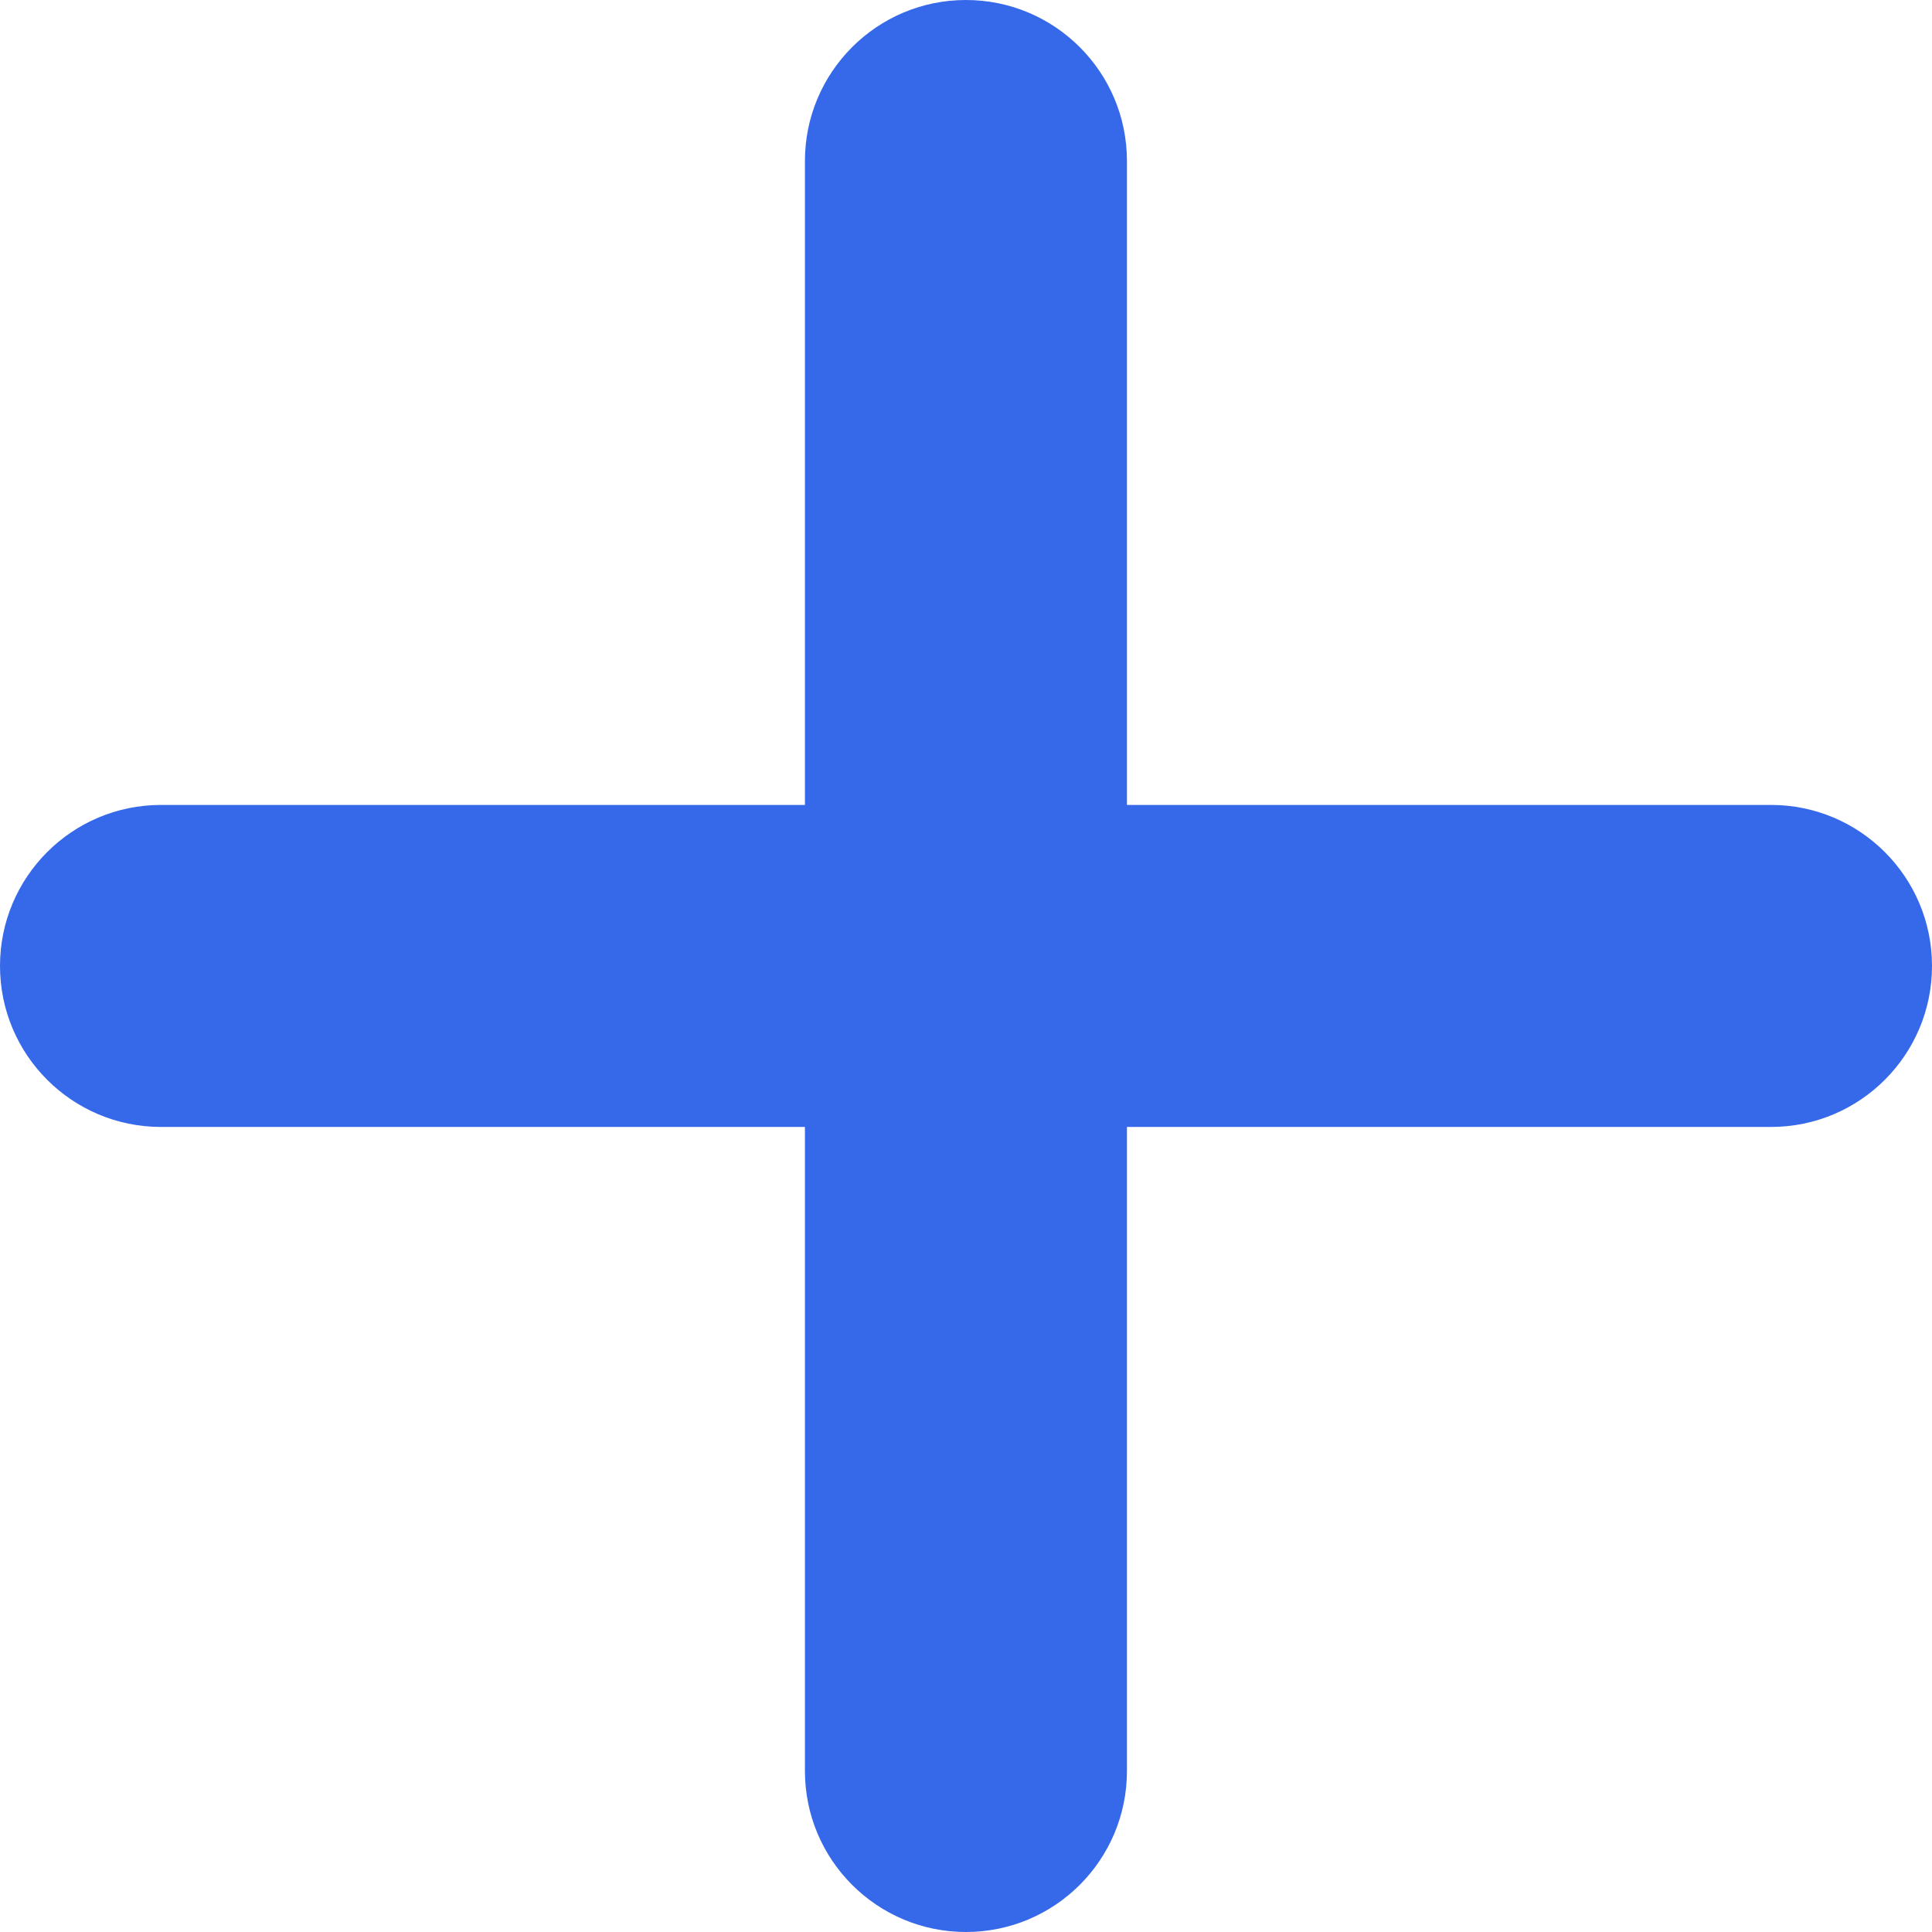
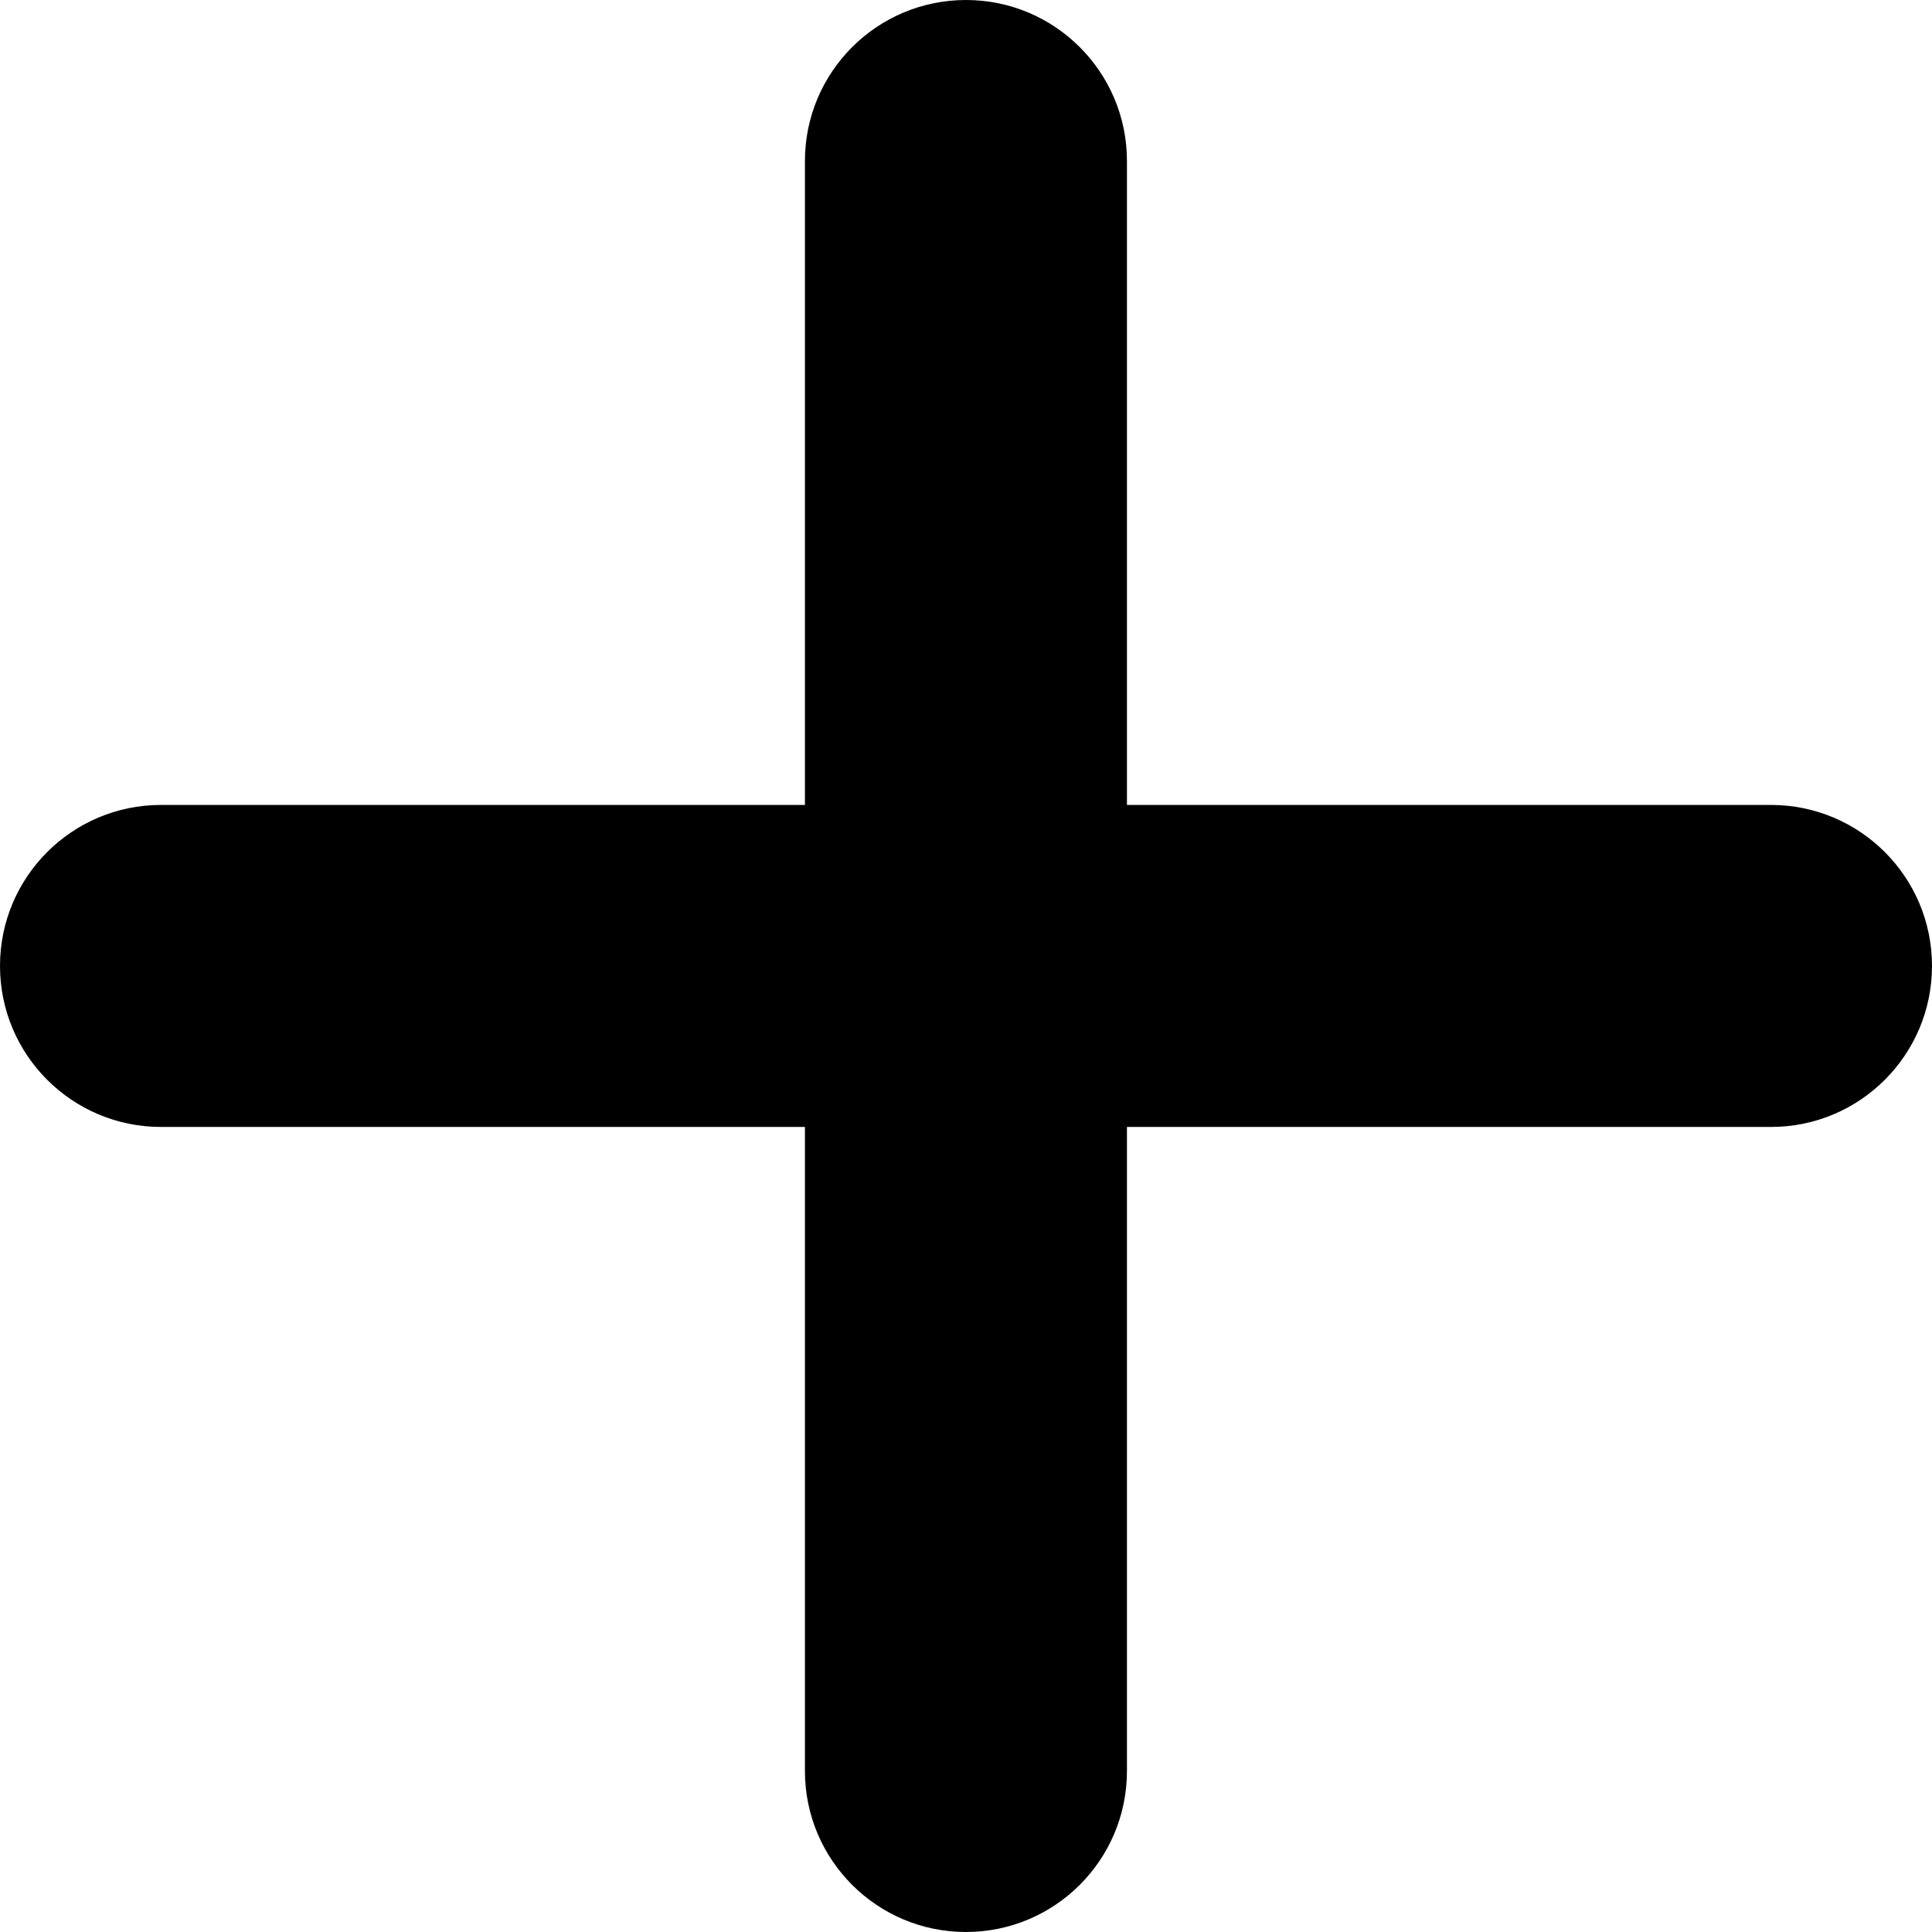
<svg xmlns="http://www.w3.org/2000/svg" width="16.667" height="16.667" viewBox="0 0 16.667 16.667">
-   <rect id="Rectangle_2" data-name="Rectangle 2" width="2.778" height="16.667" rx="1.389" transform="translate(6.944)" fill="#3669e9" />
-   <rect id="Rectangle_3" data-name="Rectangle 3" width="2.778" height="16.667" rx="1.389" transform="translate(0 9.722) rotate(-90)" fill="#3669e9" />
+   <rect id="Rectangle_2" data-name="Rectangle 2" width="2.778" height="16.667" rx="1.389" transform="translate(6.944)" fill="#000" />
+   <rect id="Rectangle_3" data-name="Rectangle 3" width="2.778" height="16.667" rx="1.389" transform="translate(0 9.722) rotate(-90)" fill="#000" />
</svg>
